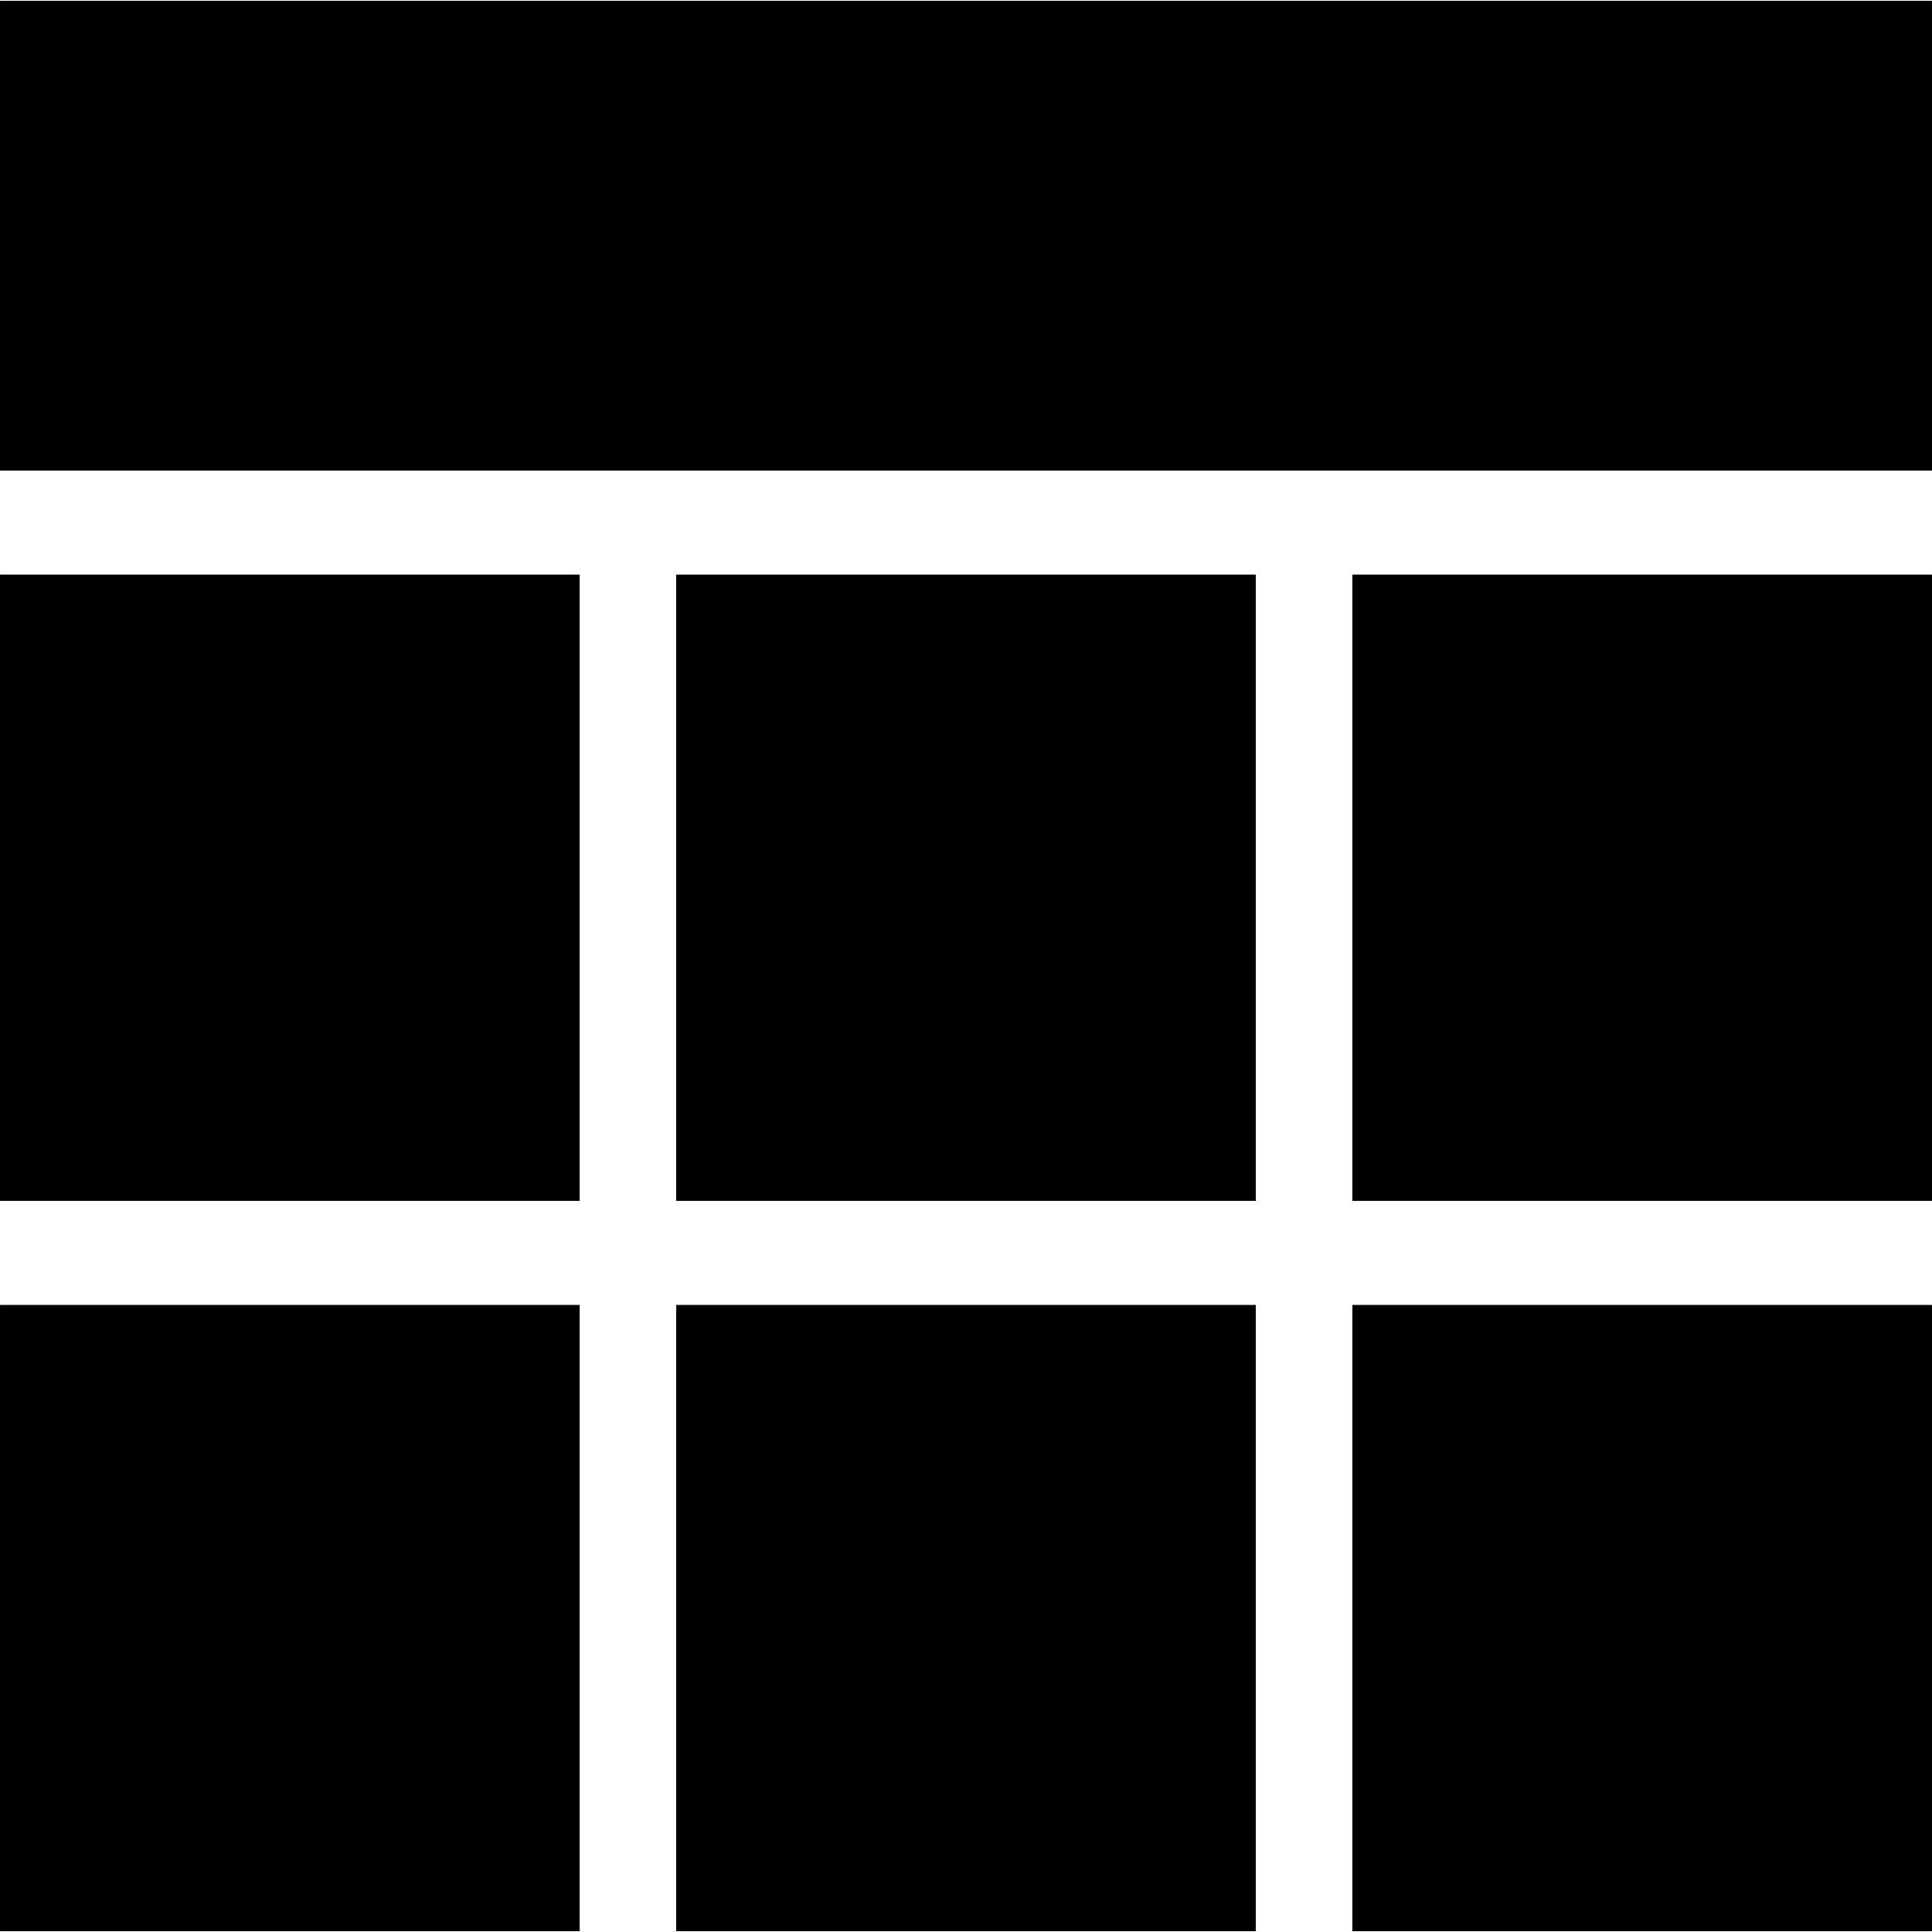
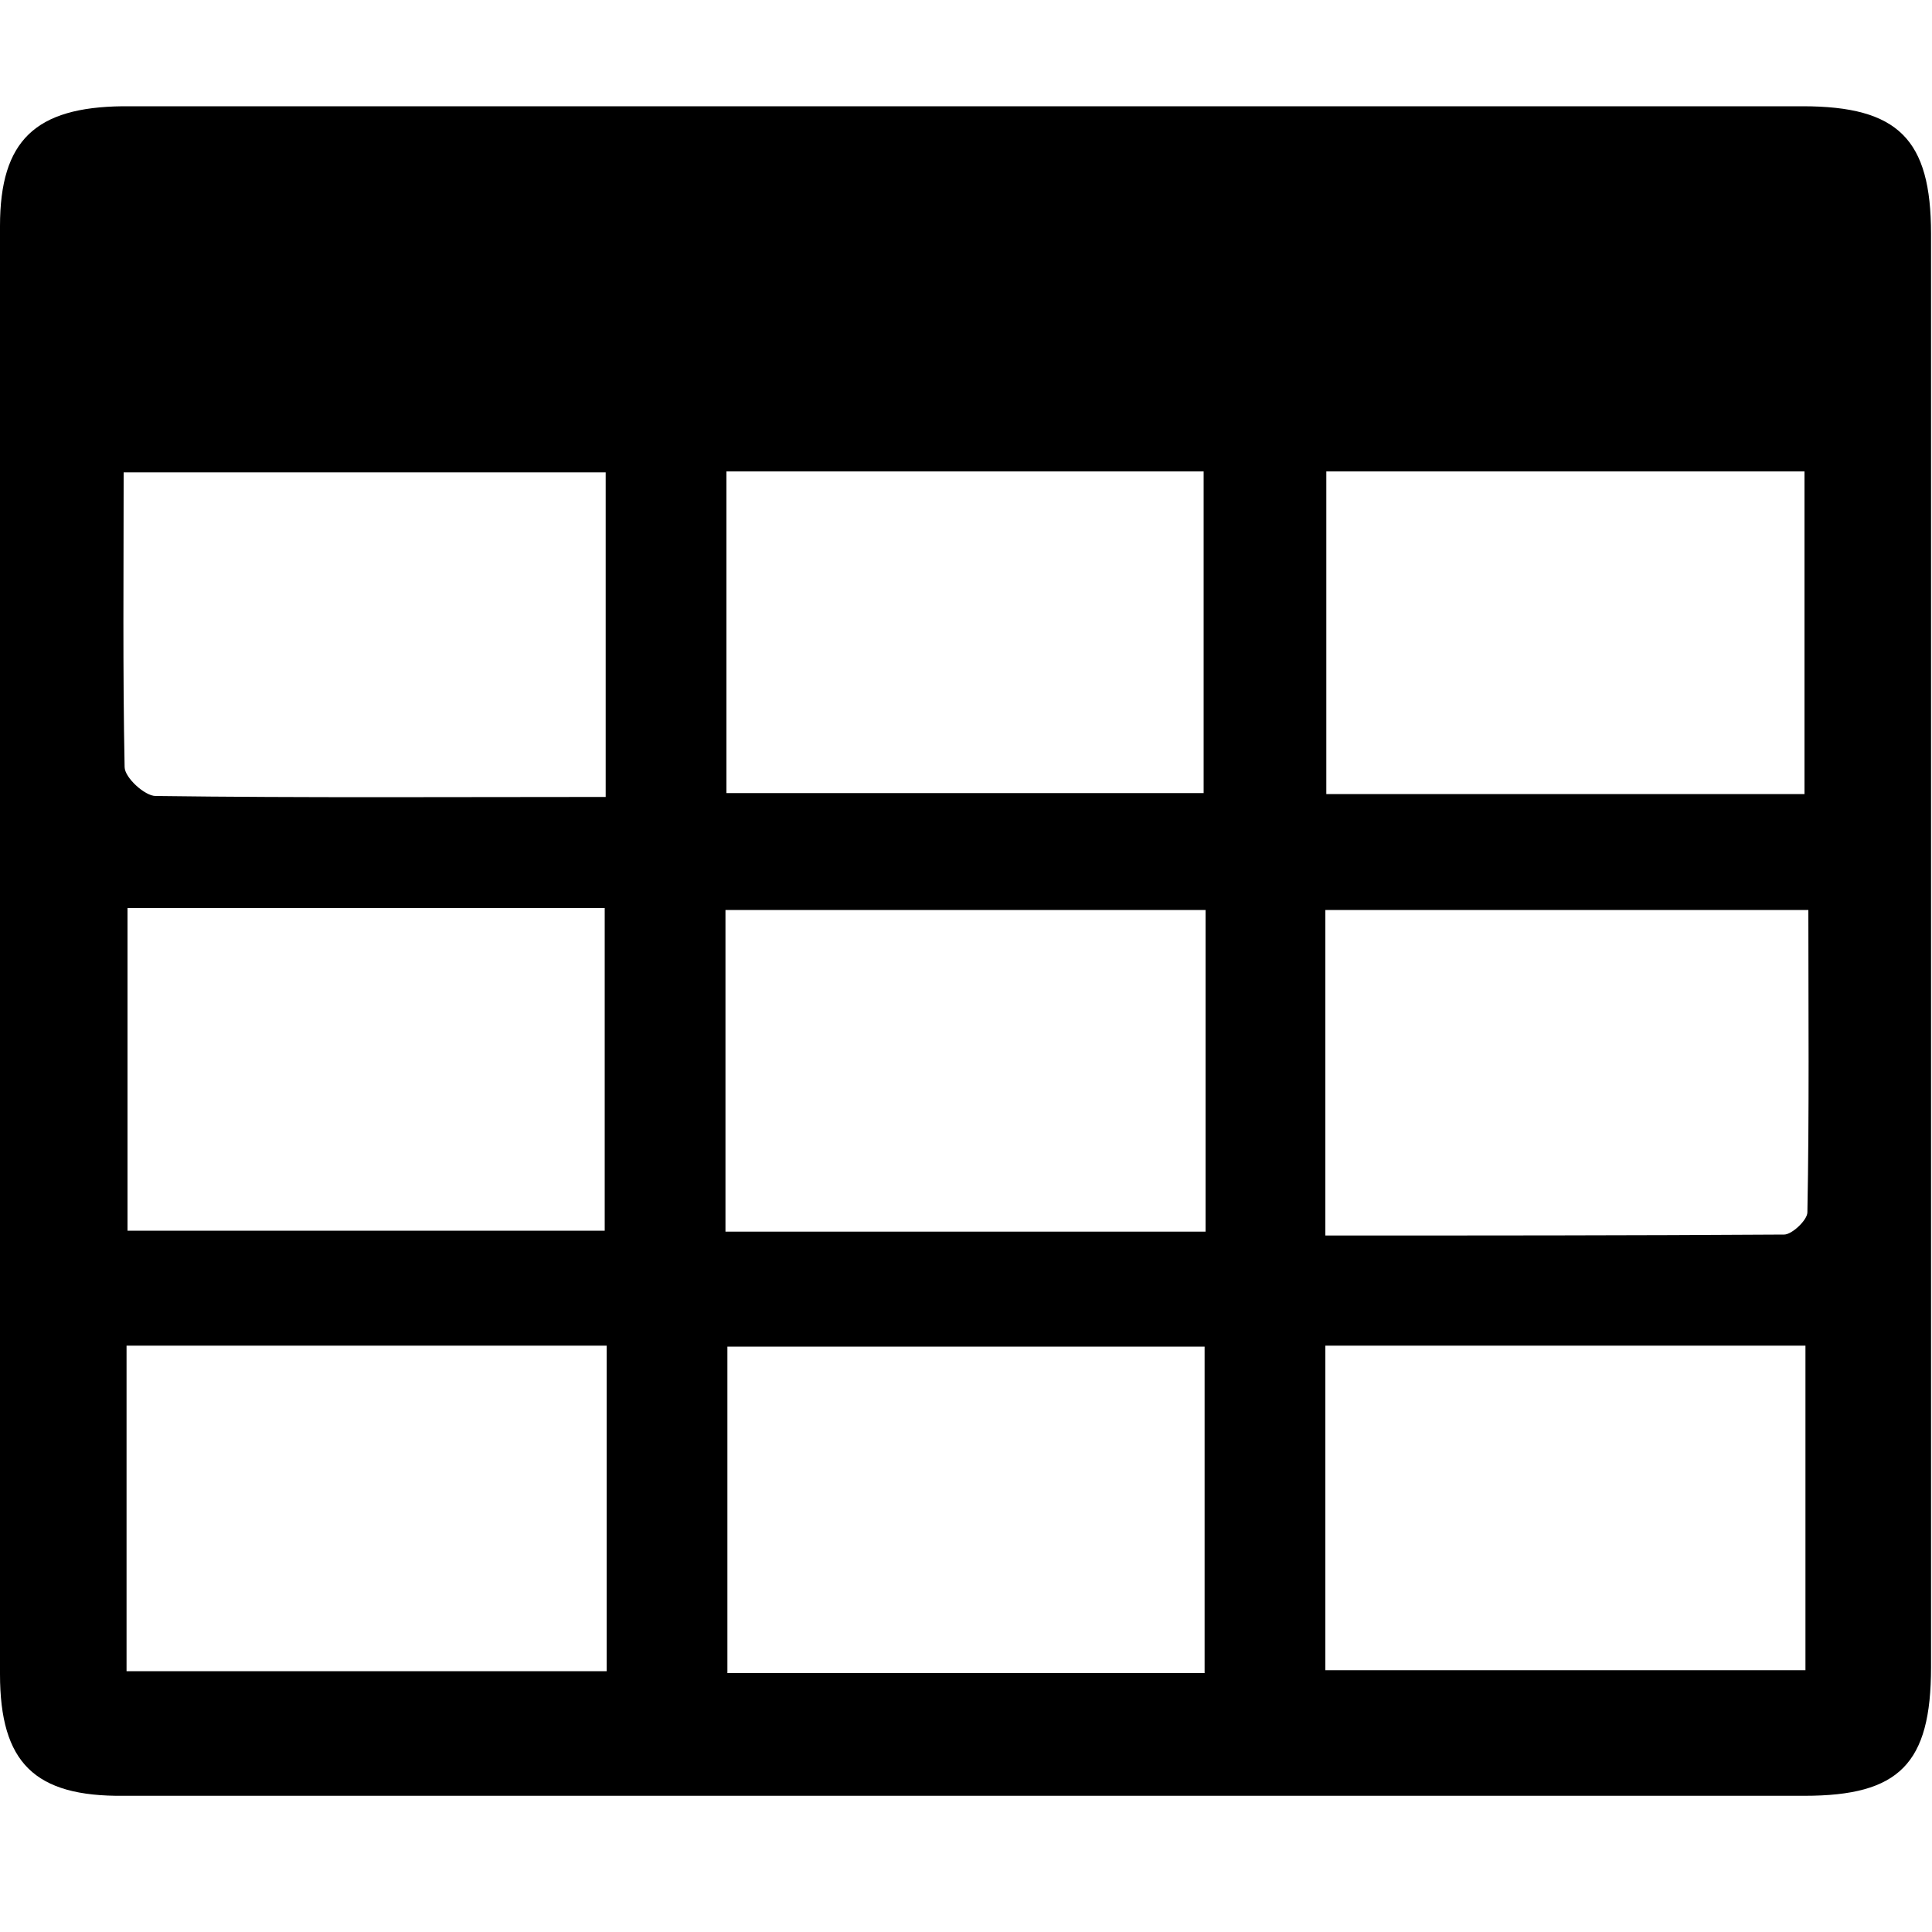
- <svg xmlns="http://www.w3.org/2000/svg" width="128" height="128">
-   <g>
-     <path d="M.006.064h127.988v31.104H.006V.064zm0 38.016h38.396v41.472H.006V38.08zm0 48.384h38.396v41.472H.006V86.464zM44.802 38.08h38.396v41.472H44.802V38.08zm0 48.384h38.396v41.472H44.802V86.464zM89.598 38.08h38.396v41.472H89.598zm0 48.384h38.396v41.472H89.598z" />
-     <path d="M.006.064h127.988v31.104H.006V.064zm0 38.016h38.396v41.472H.006V38.08zm0 48.384h38.396v41.472H.006V86.464zM44.802 38.08h38.396v41.472H44.802V38.08zm0 48.384h38.396v41.472H44.802V86.464zM89.598 38.08h38.396v41.472H89.598zm0 48.384h38.396v41.472H89.598z" />
-   </g>
+ <svg xmlns="http://www.w3.org/2000/svg" viewBox="0 0 1024 1024" width="128" height="128">
+   <path d="M514.048 56.32h441.344c50.688 0 68.096 17.408 68.096 67.584v759.808c0 51.2-16.896 68.096-67.072 68.096h-890.88C18.432 952.32 0 934.4 0 887.296V119.808C0 74.24 18.944 56.832 65.024 56.32h449.024zM321.536 713.216H67.072V885.76h254.464v-172.544z m316.928 173.568v-173.056H385.536v173.056h252.928z m64-1.536h254.464v-172.032h-254.464v172.032zM67.584 481.28v171.008h252.928V481.28H67.584z m634.88 173.568c82.944 0 162.816 0 243.2-0.512 4.096 0 12.288-7.68 12.288-11.776 1.024-53.248 0.512-107.008 0.512-160.256h-256v172.544z m-317.952-2.048h254.464V482.304H384.512v170.496z m-63.488-230.4V250.368H65.536c0 53.76-0.512 104.96 0.512 156.16 0 5.632 10.752 15.36 16.384 15.36 78.336 1.024 157.184 0.512 238.592 0.512z m64-2.048h252.928V249.856H385.024v170.496z m571.392 0.512V249.856h-253.44v171.008h253.44z" />
</svg>
